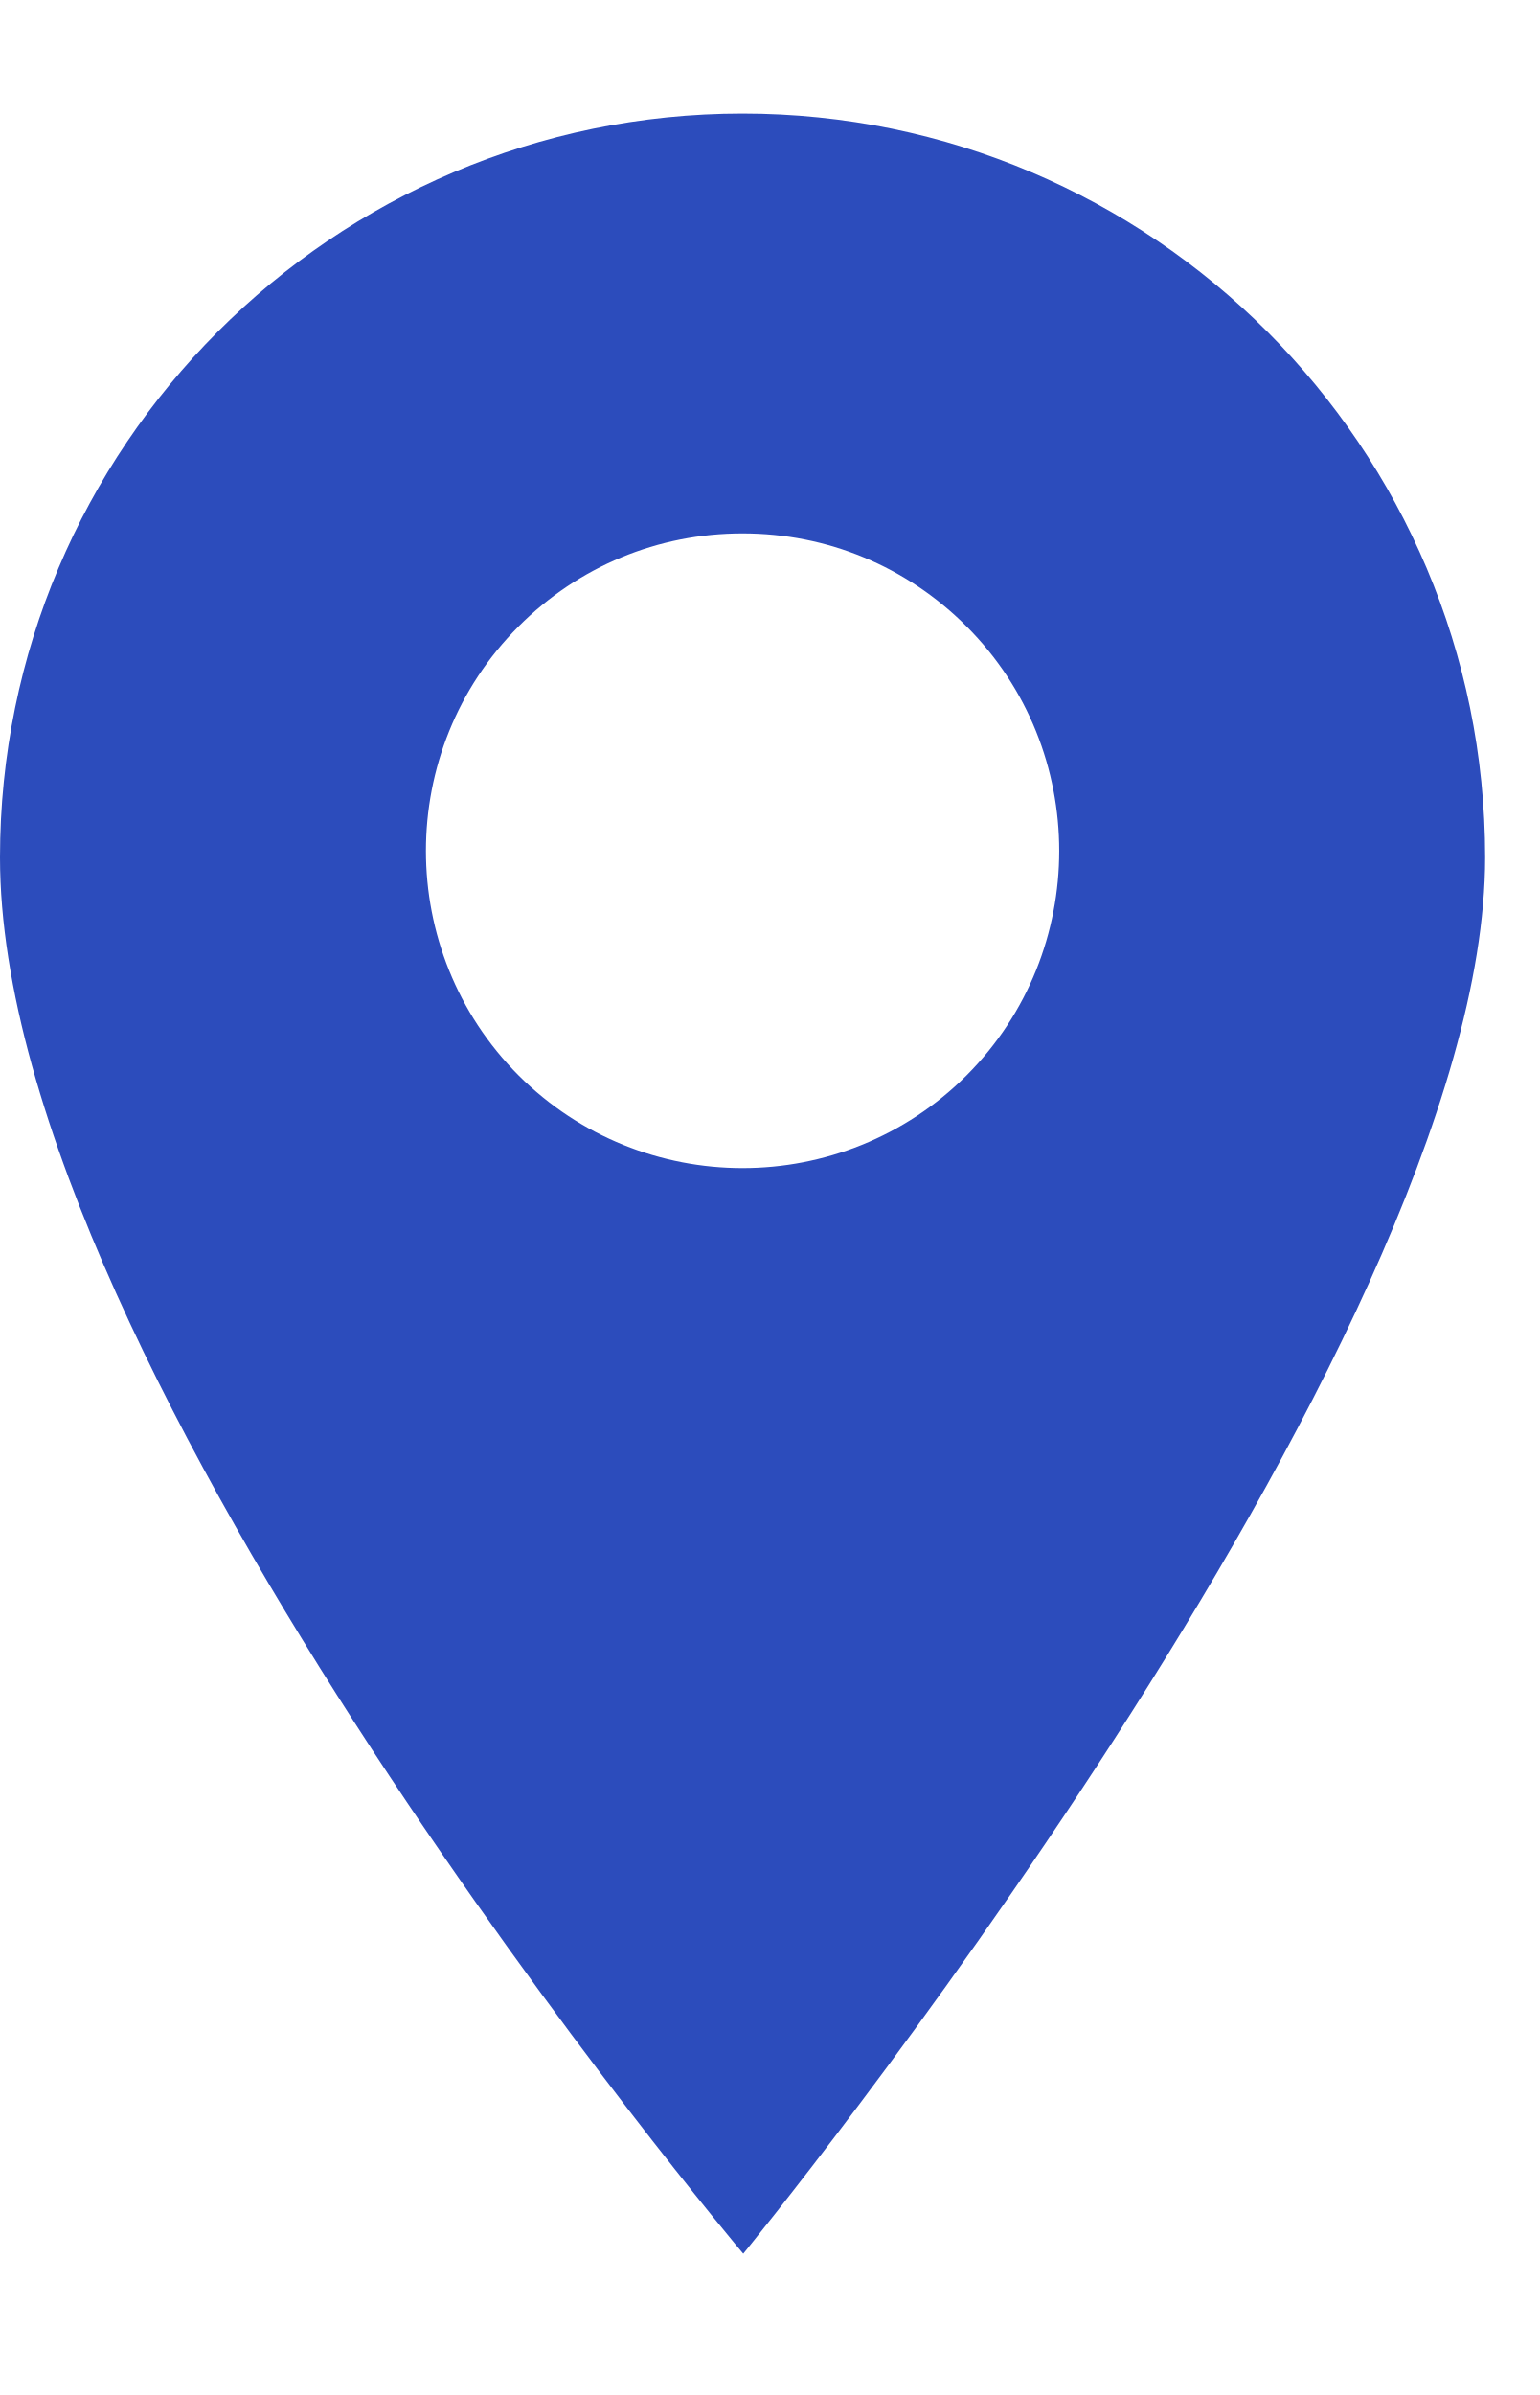
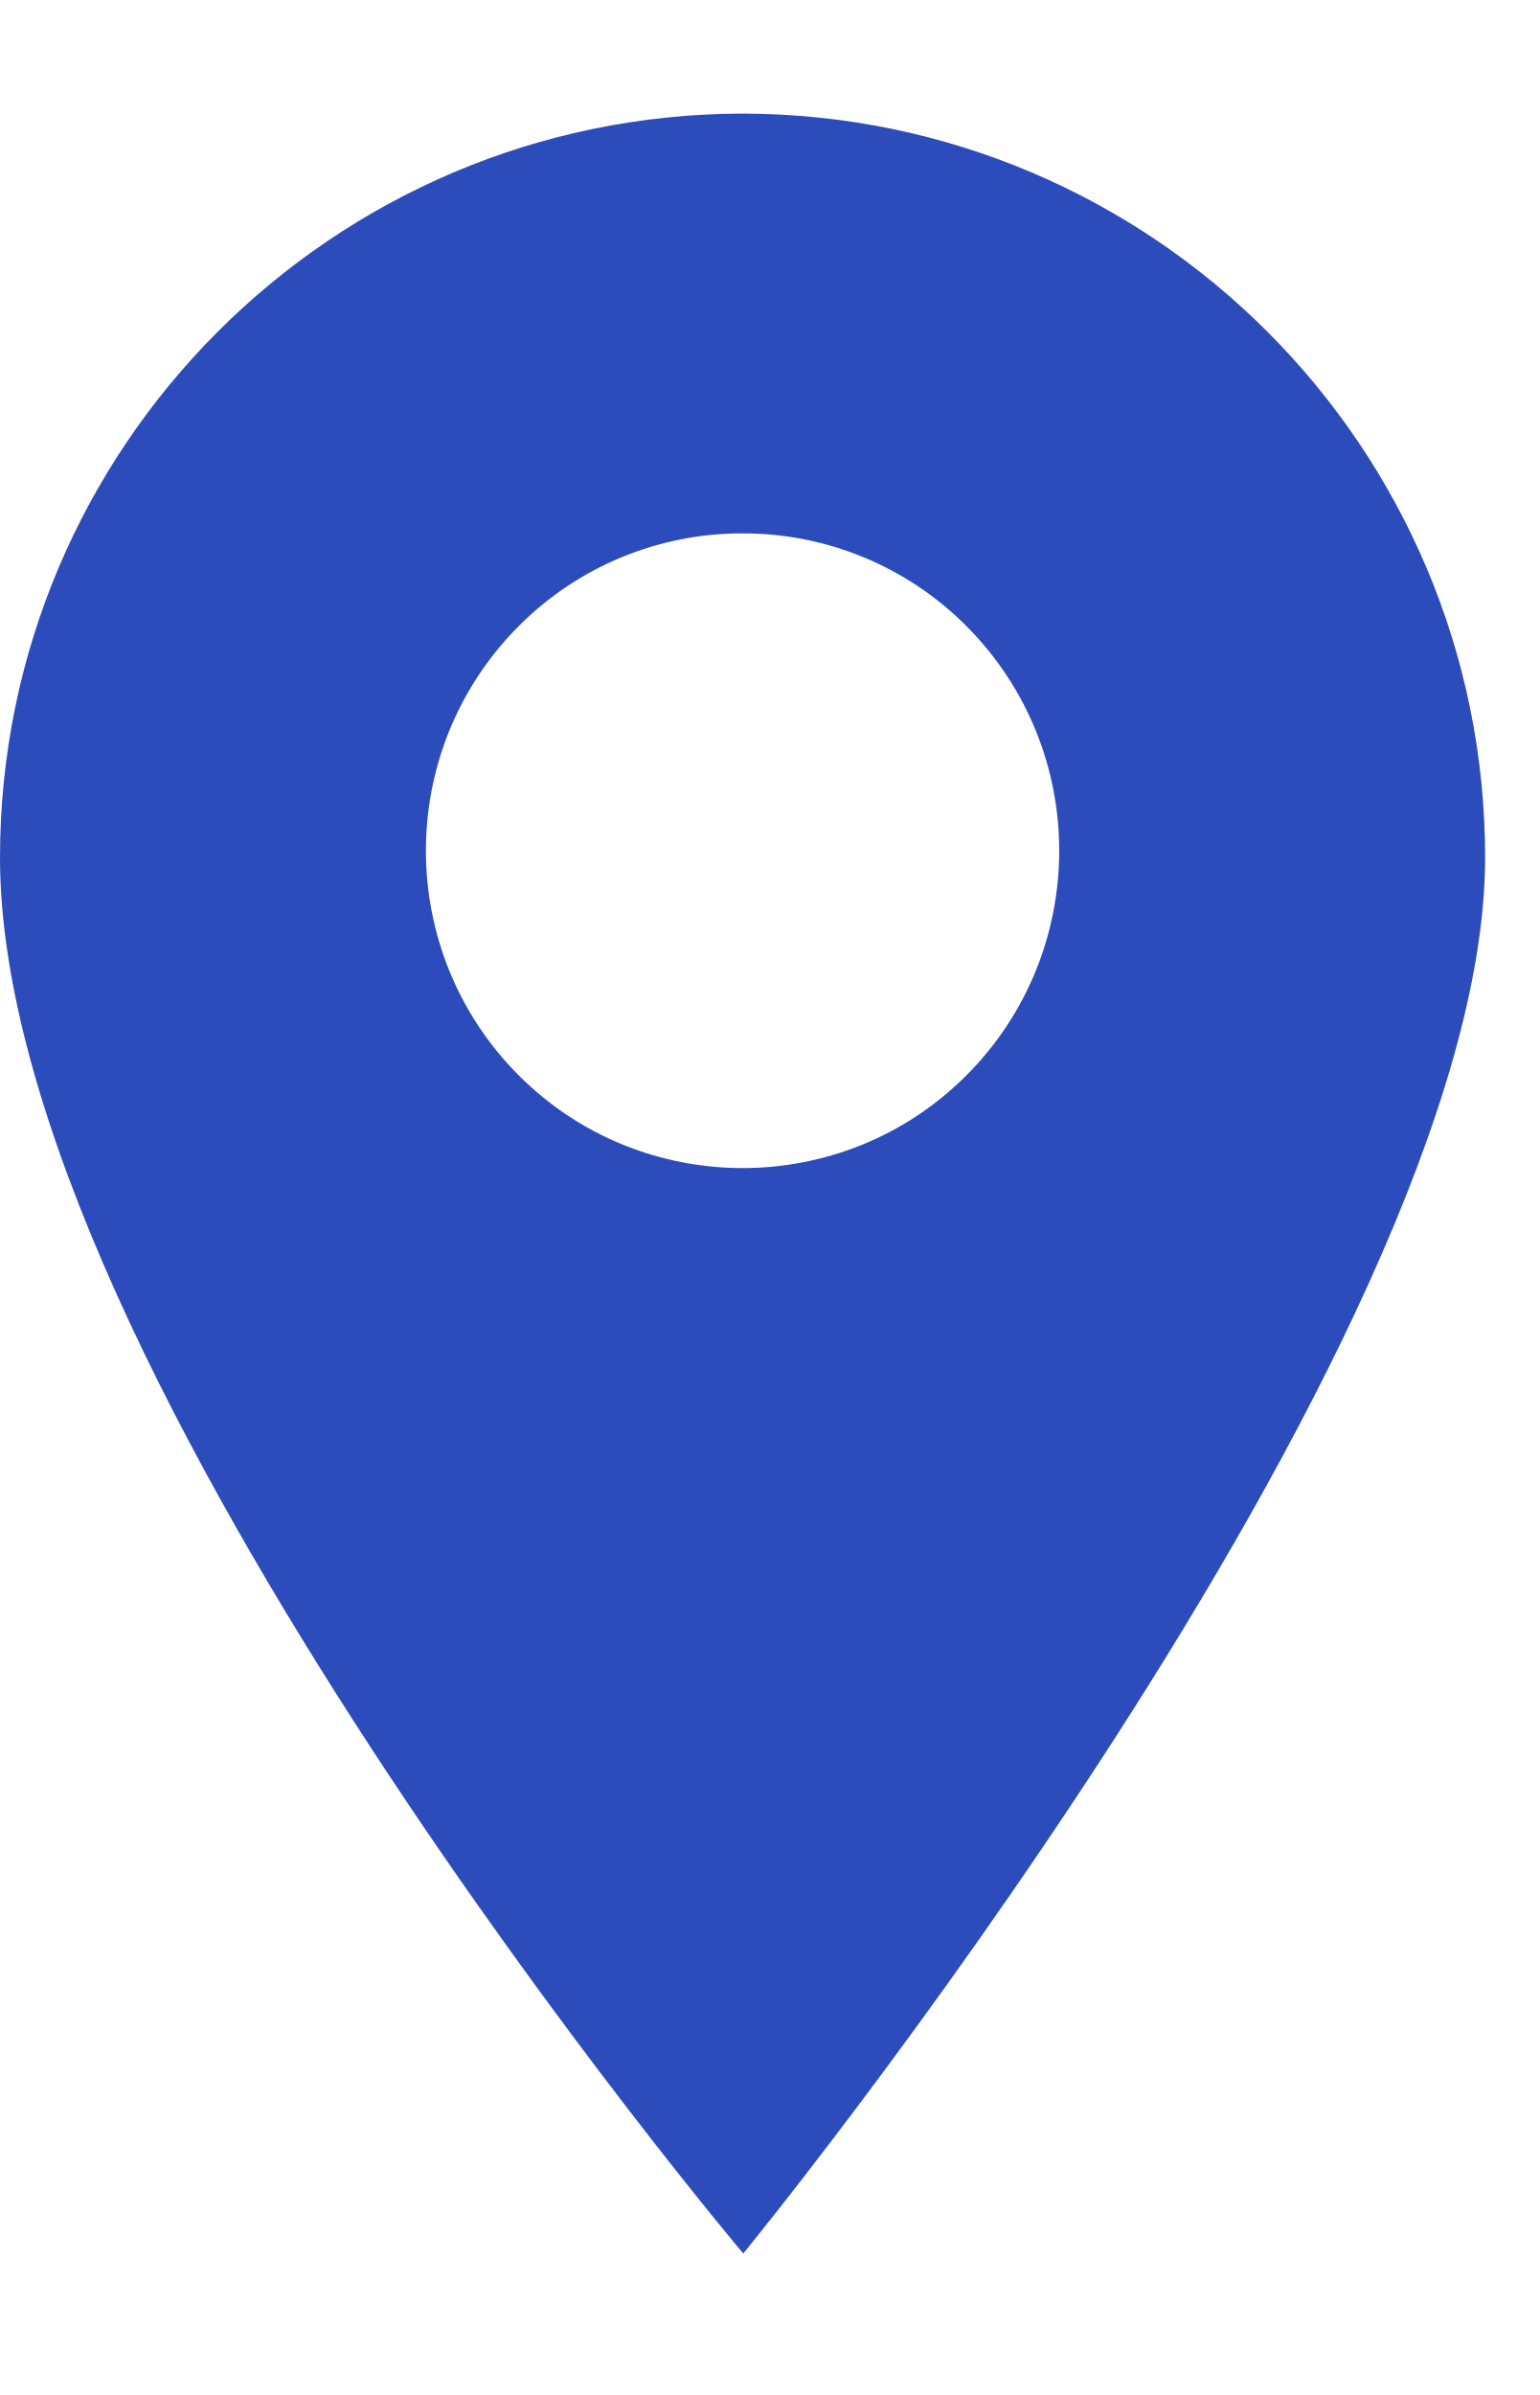
- <svg xmlns="http://www.w3.org/2000/svg" width="9" height="14" viewBox="0 0 9 14" fill="none">
-   <path d="M4.342 0.664C1.948 0.664 0 2.615 0 5.012C0 8.026 4.346 13.174 4.346 13.174C4.346 13.174 8.684 7.878 8.684 5.012C8.684 2.615 6.736 0.664 4.342 0.664ZM5.652 6.286C5.291 6.647 4.816 6.828 4.342 6.828C3.868 6.828 3.393 6.647 3.032 6.286C2.31 5.562 2.31 4.385 3.032 3.662C3.382 3.311 3.847 3.118 4.342 3.118C4.837 3.118 5.302 3.311 5.652 3.662C6.374 4.385 6.374 5.562 5.652 6.286Z" fill="#2C4CBC" />
+ <svg xmlns="http://www.w3.org/2000/svg" width="9" height="14" fill="none">
+   <path d="M4.342.664A4.35 4.35 0 0 0 0 5.012c0 3.014 4.346 8.161 4.346 8.161s4.338-5.296 4.338-8.161A4.35 4.35 0 0 0 4.342.664zm1.31 5.621c-.361.362-.836.543-1.31.543s-.949-.181-1.31-.543a1.86 1.86 0 0 1 0-2.624 1.84 1.84 0 0 1 1.31-.543 1.84 1.84 0 0 1 1.31.543 1.86 1.86 0 0 1 0 2.624z" fill="#2c4cbc" />
</svg>
